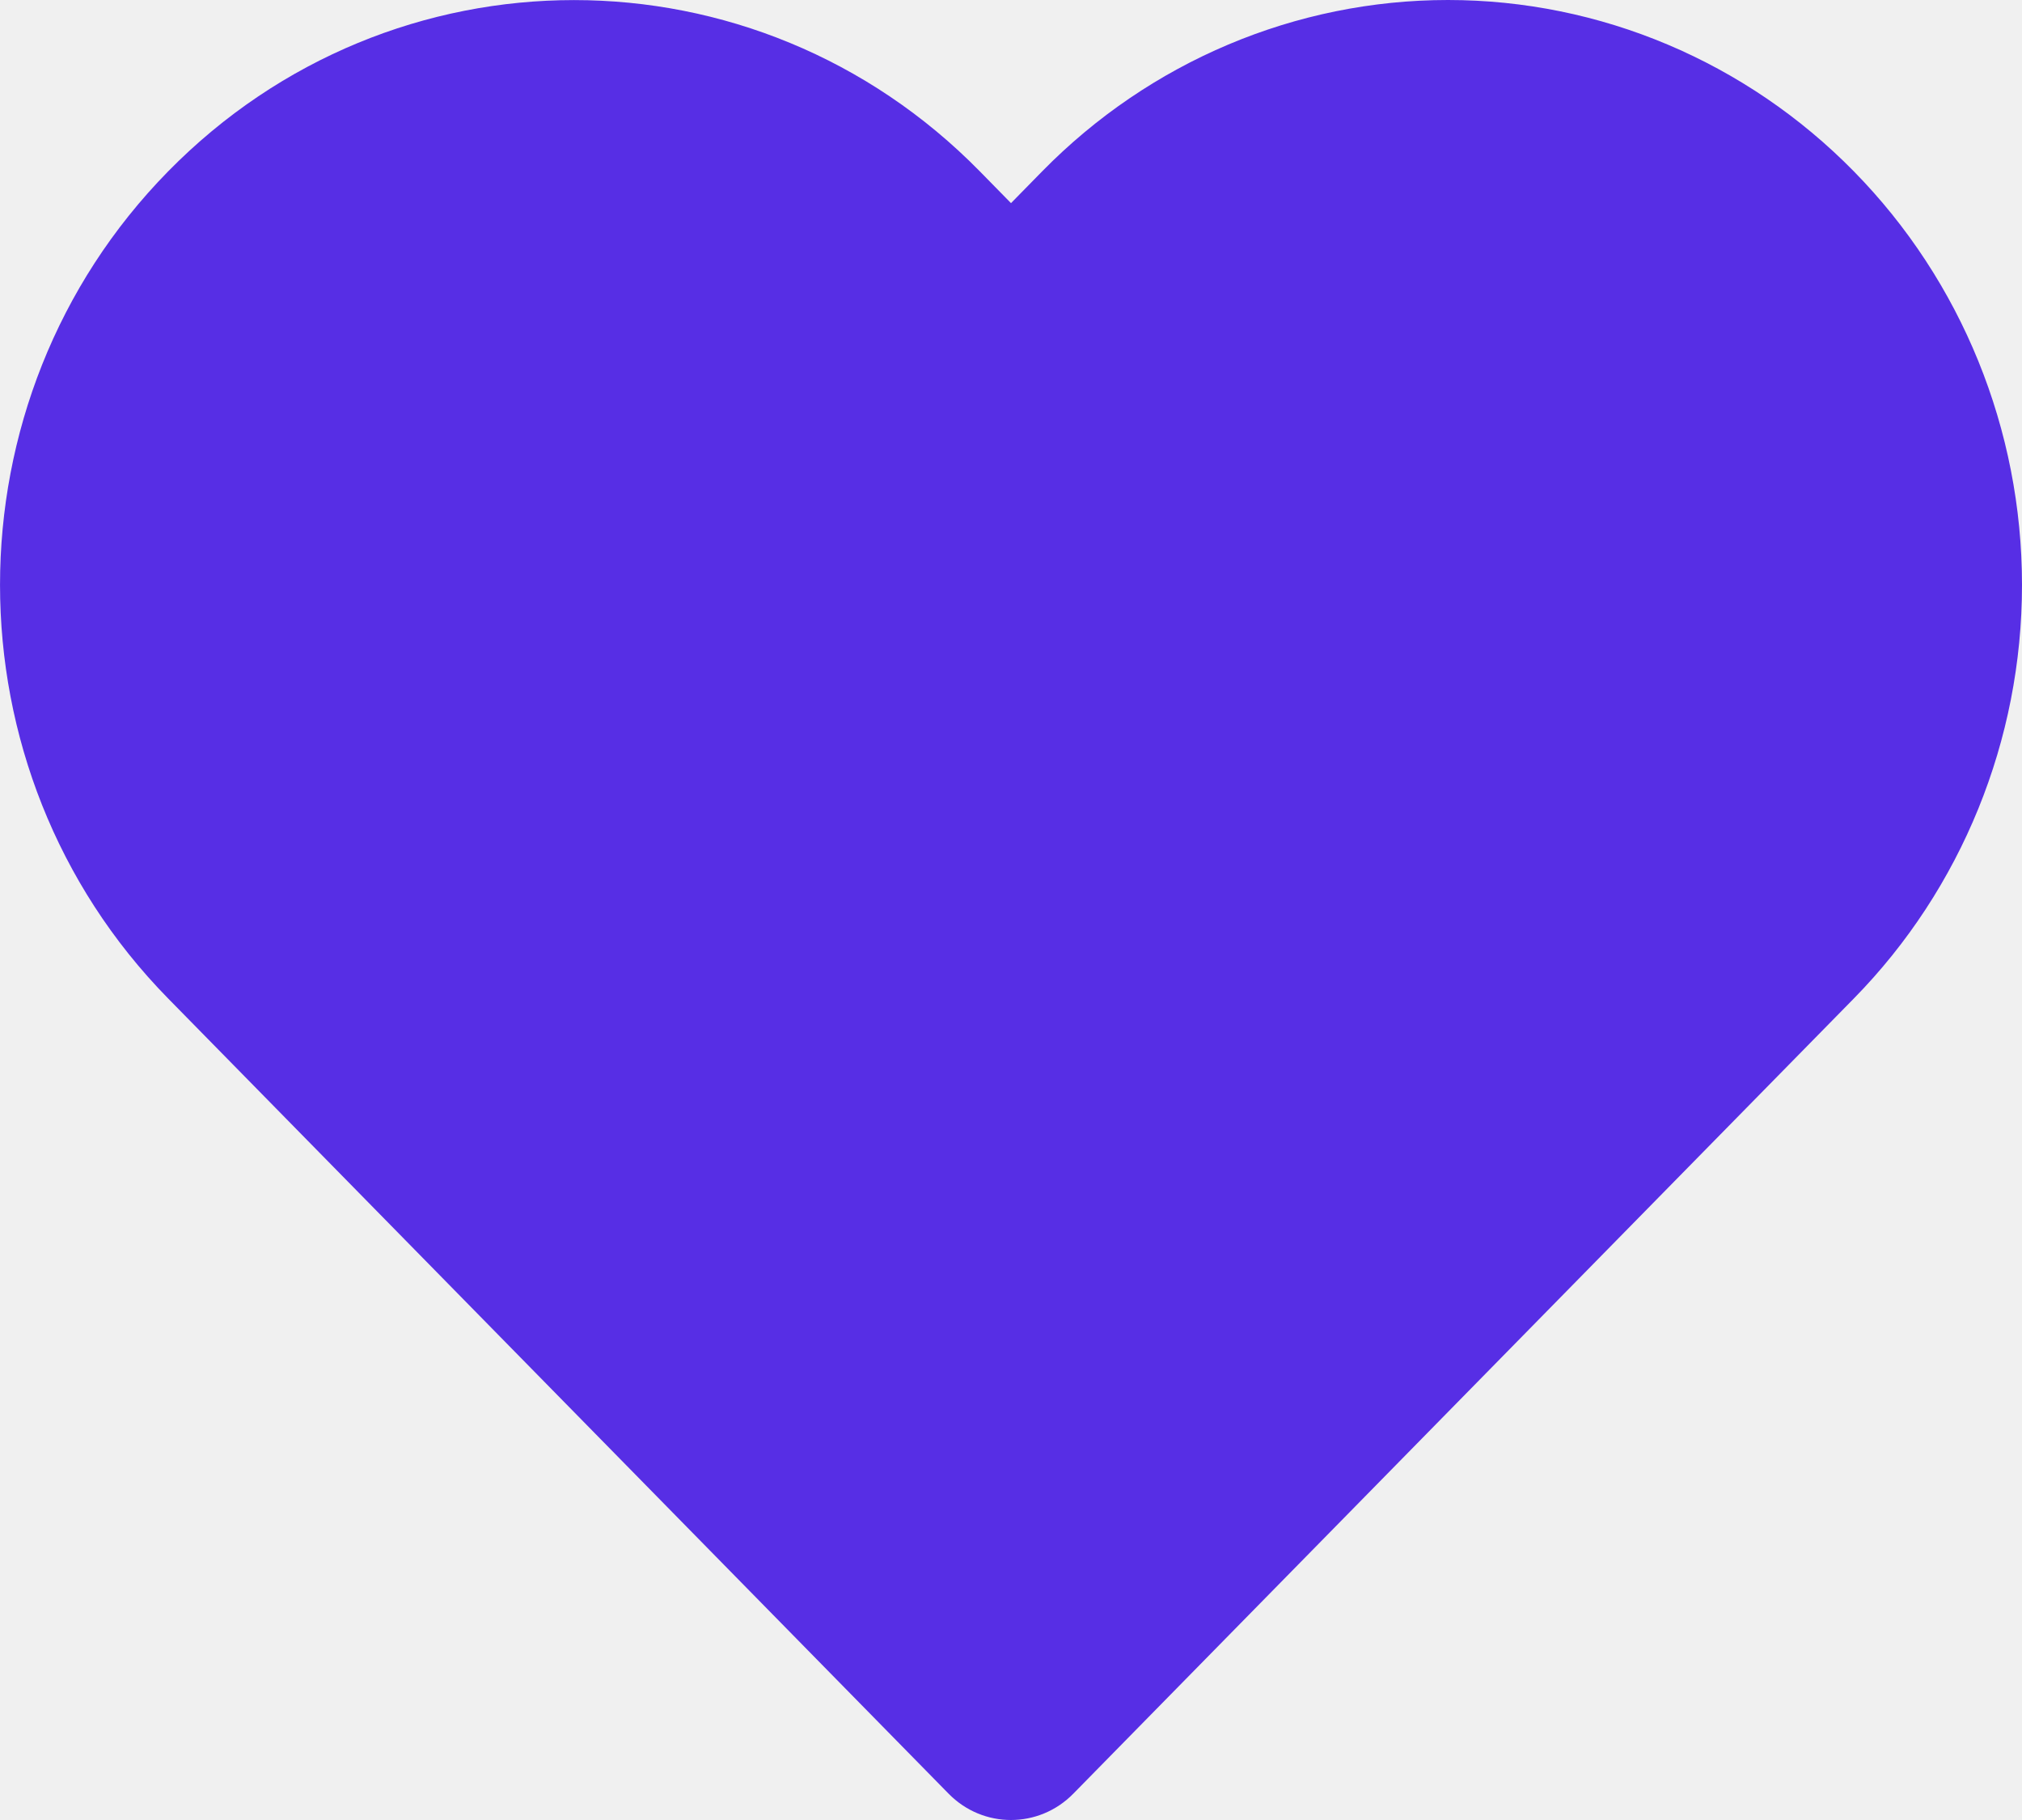
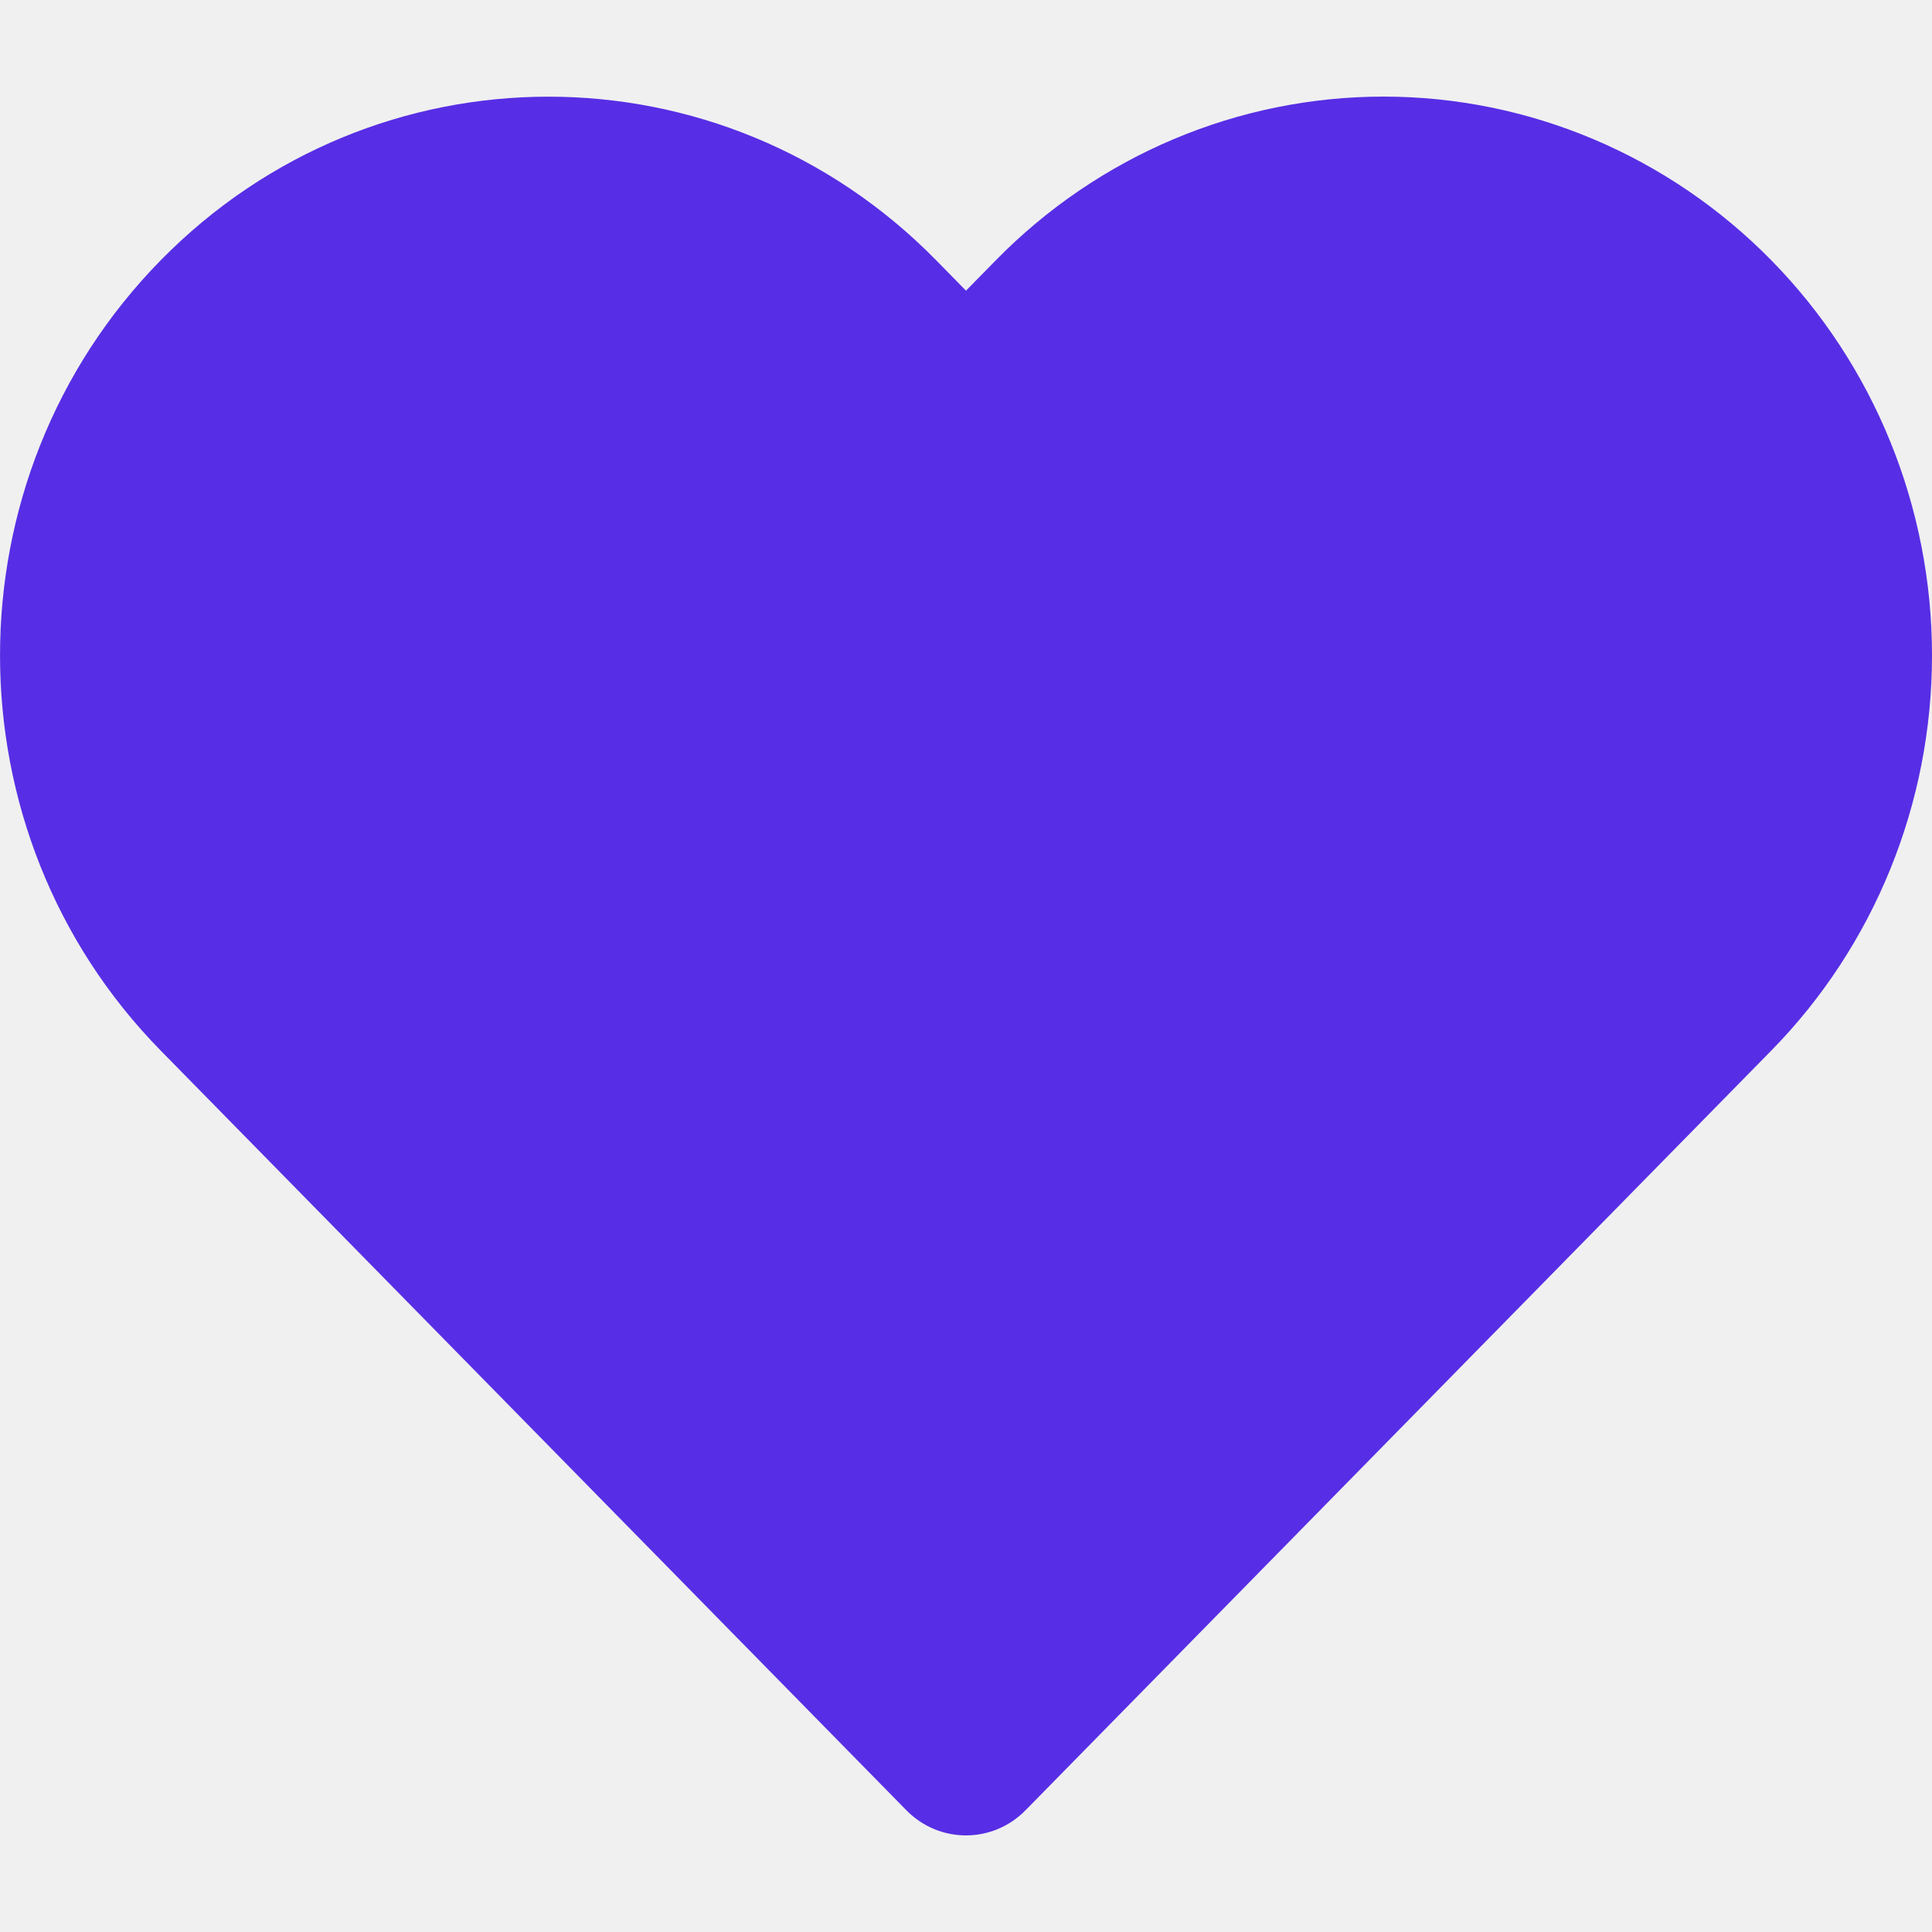
- <svg xmlns="http://www.w3.org/2000/svg" xmlns:xlink="http://www.w3.org/1999/xlink" width="20px" height="18px" viewBox="0 0 20 18" version="1.1">
+ <svg xmlns="http://www.w3.org/2000/svg" xmlns:xlink="http://www.w3.org/1999/xlink" width="32px" height="32px" viewBox="0 0 20 18" version="1.1">
  <defs>
    <path d="M275.322,427 C276.828,427 278.272,427.61 279.337,428.695 C280.402,429.779 281,431.25 281,432.785 C281,434.319 280.402,435.79 279.337,436.875 L271.617,444.739 C271.276,445.087 270.723,445.087 270.382,444.739 L262.663,436.875 C260.446,434.616 260.446,430.953 262.663,428.695 C264.88,426.436 268.475,426.436 270.692,428.695 L271,429.009 L271.308,428.695 C272.372,427.61 273.816,427 275.322,427 Z" id="path-1" />
  </defs>
  <g id="GIFOS" stroke="none" stroke-width="1" fill="none" fill-rule="evenodd">
    <g id="24-Mobile-Gifo-Max" transform="translate(-261, -427)">
      <mask id="mask-2" fill="white">
        <use xlink:href="#path-1" />
      </mask>
      <use id="icon-fav-active" fill="#572EE5" fill-rule="nonzero" xlink:href="#path-1" />
    </g>
  </g>
</svg>
